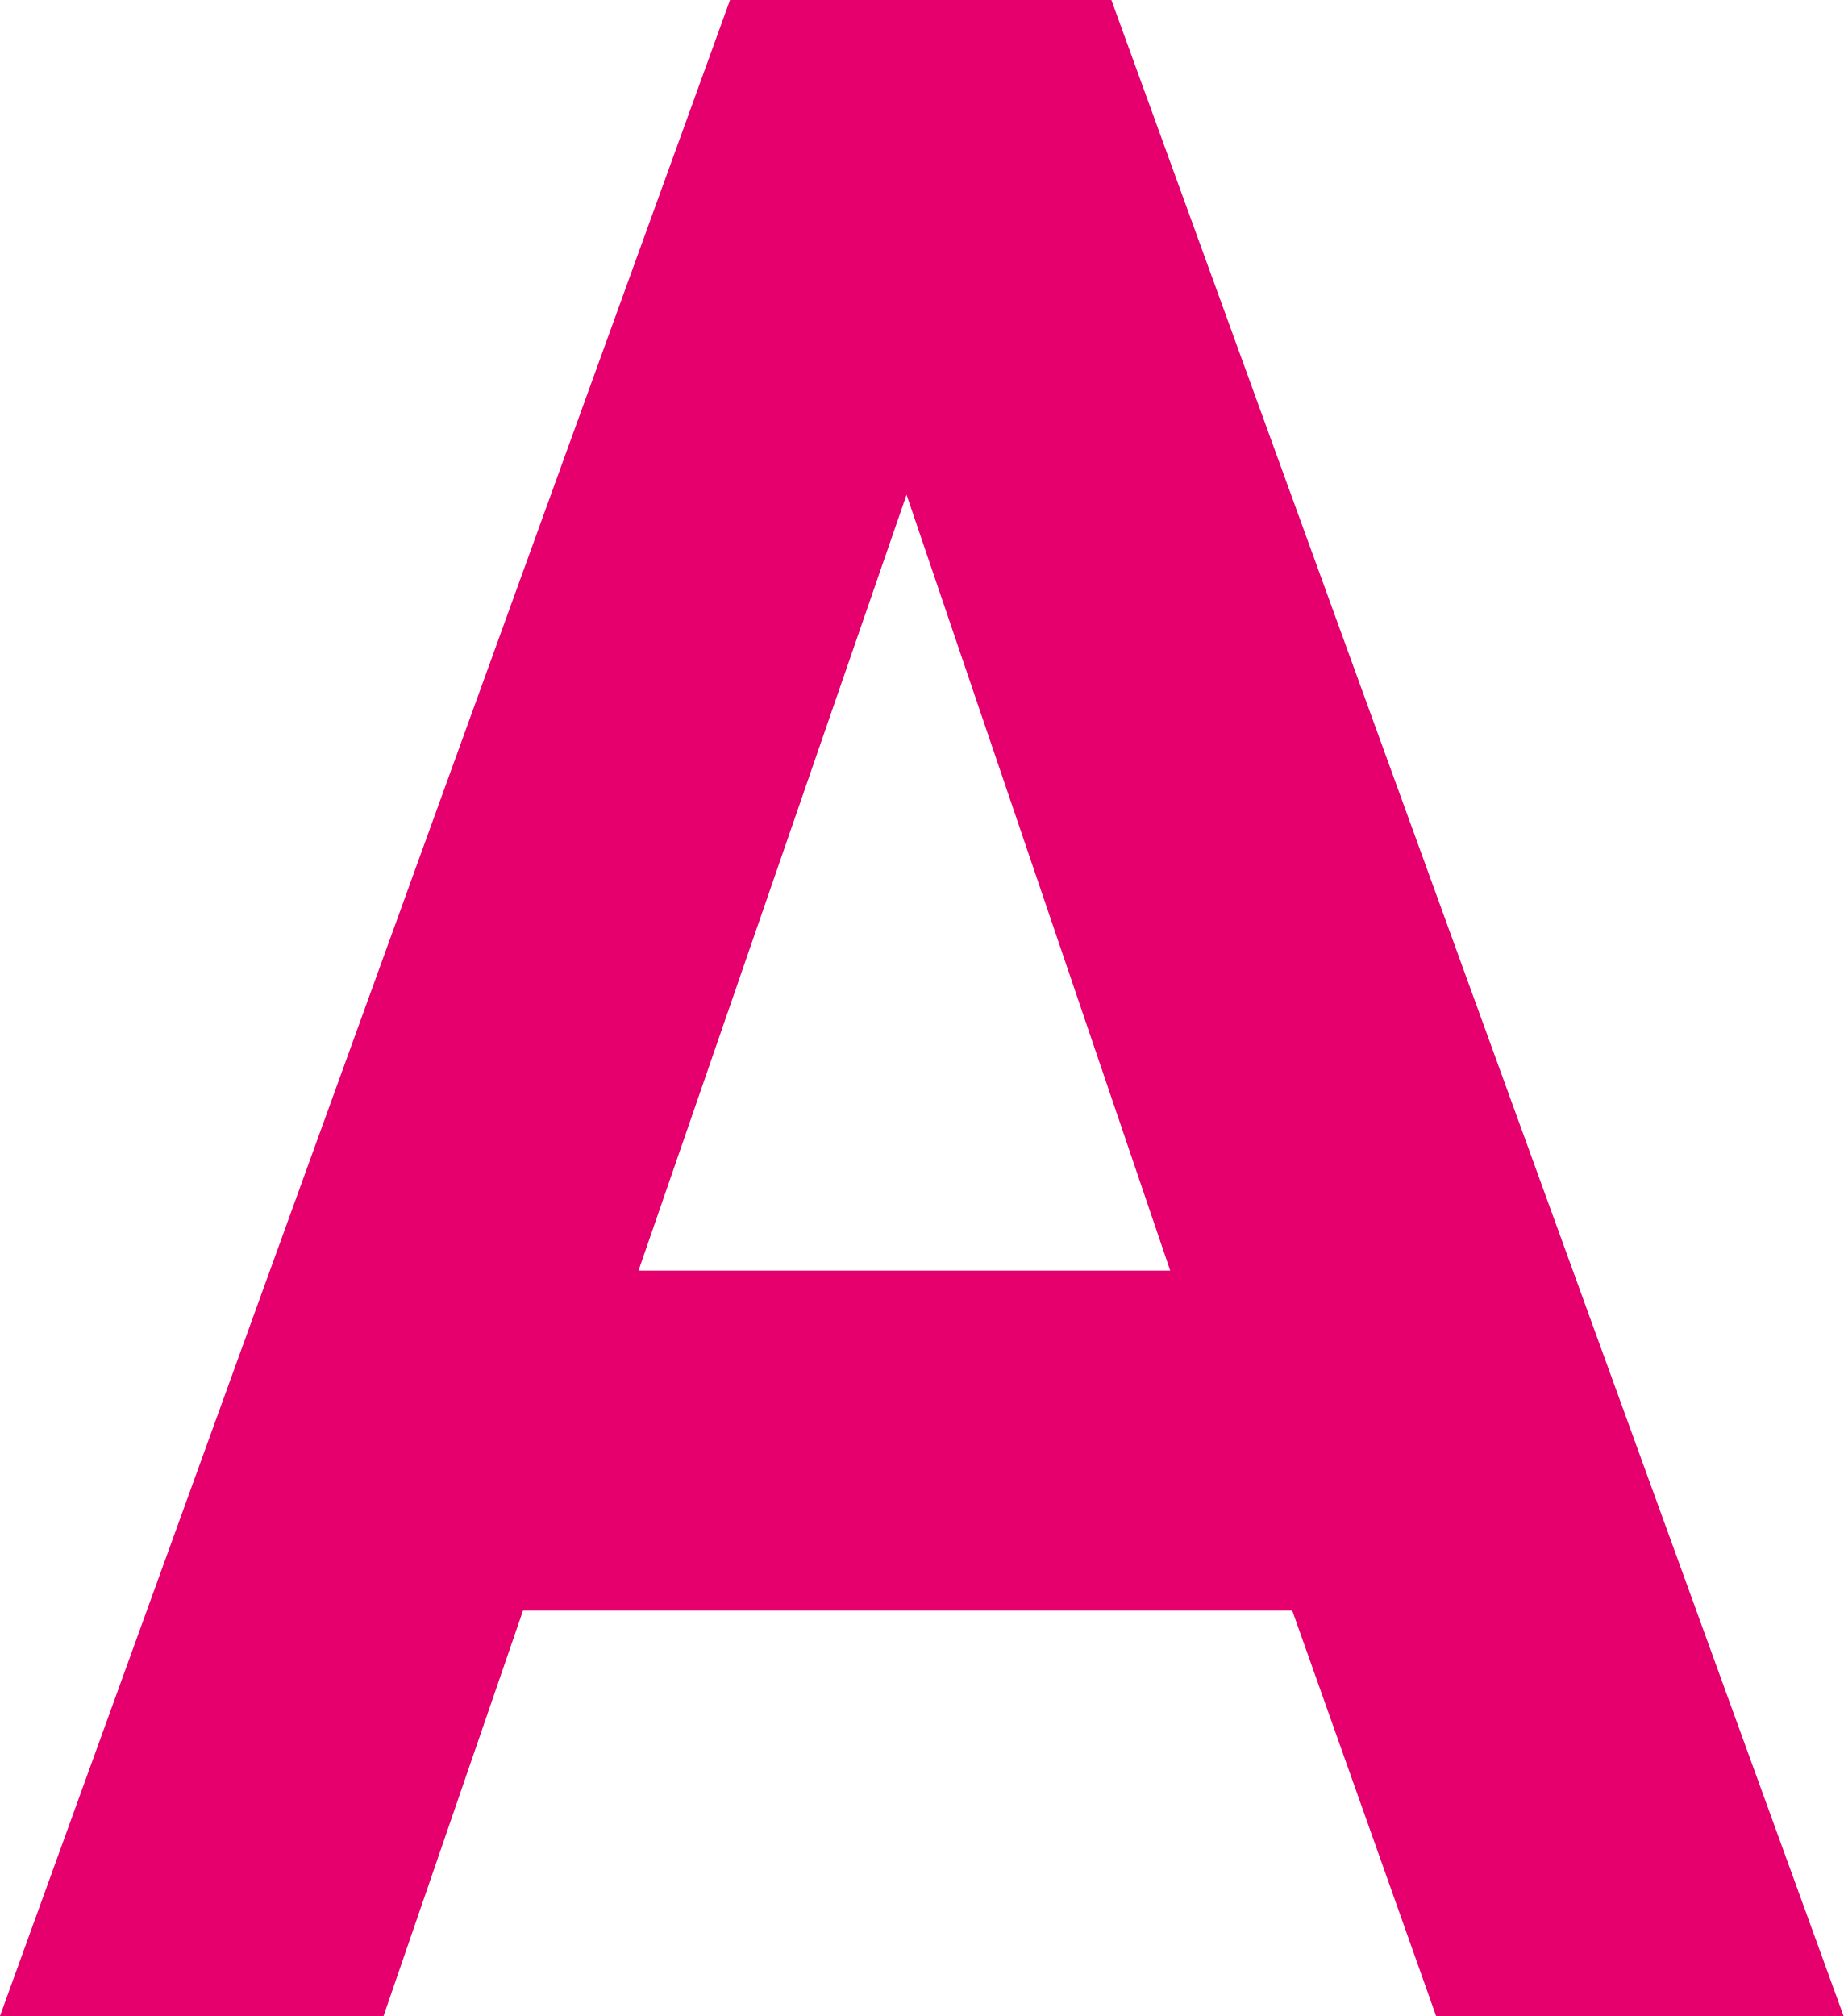
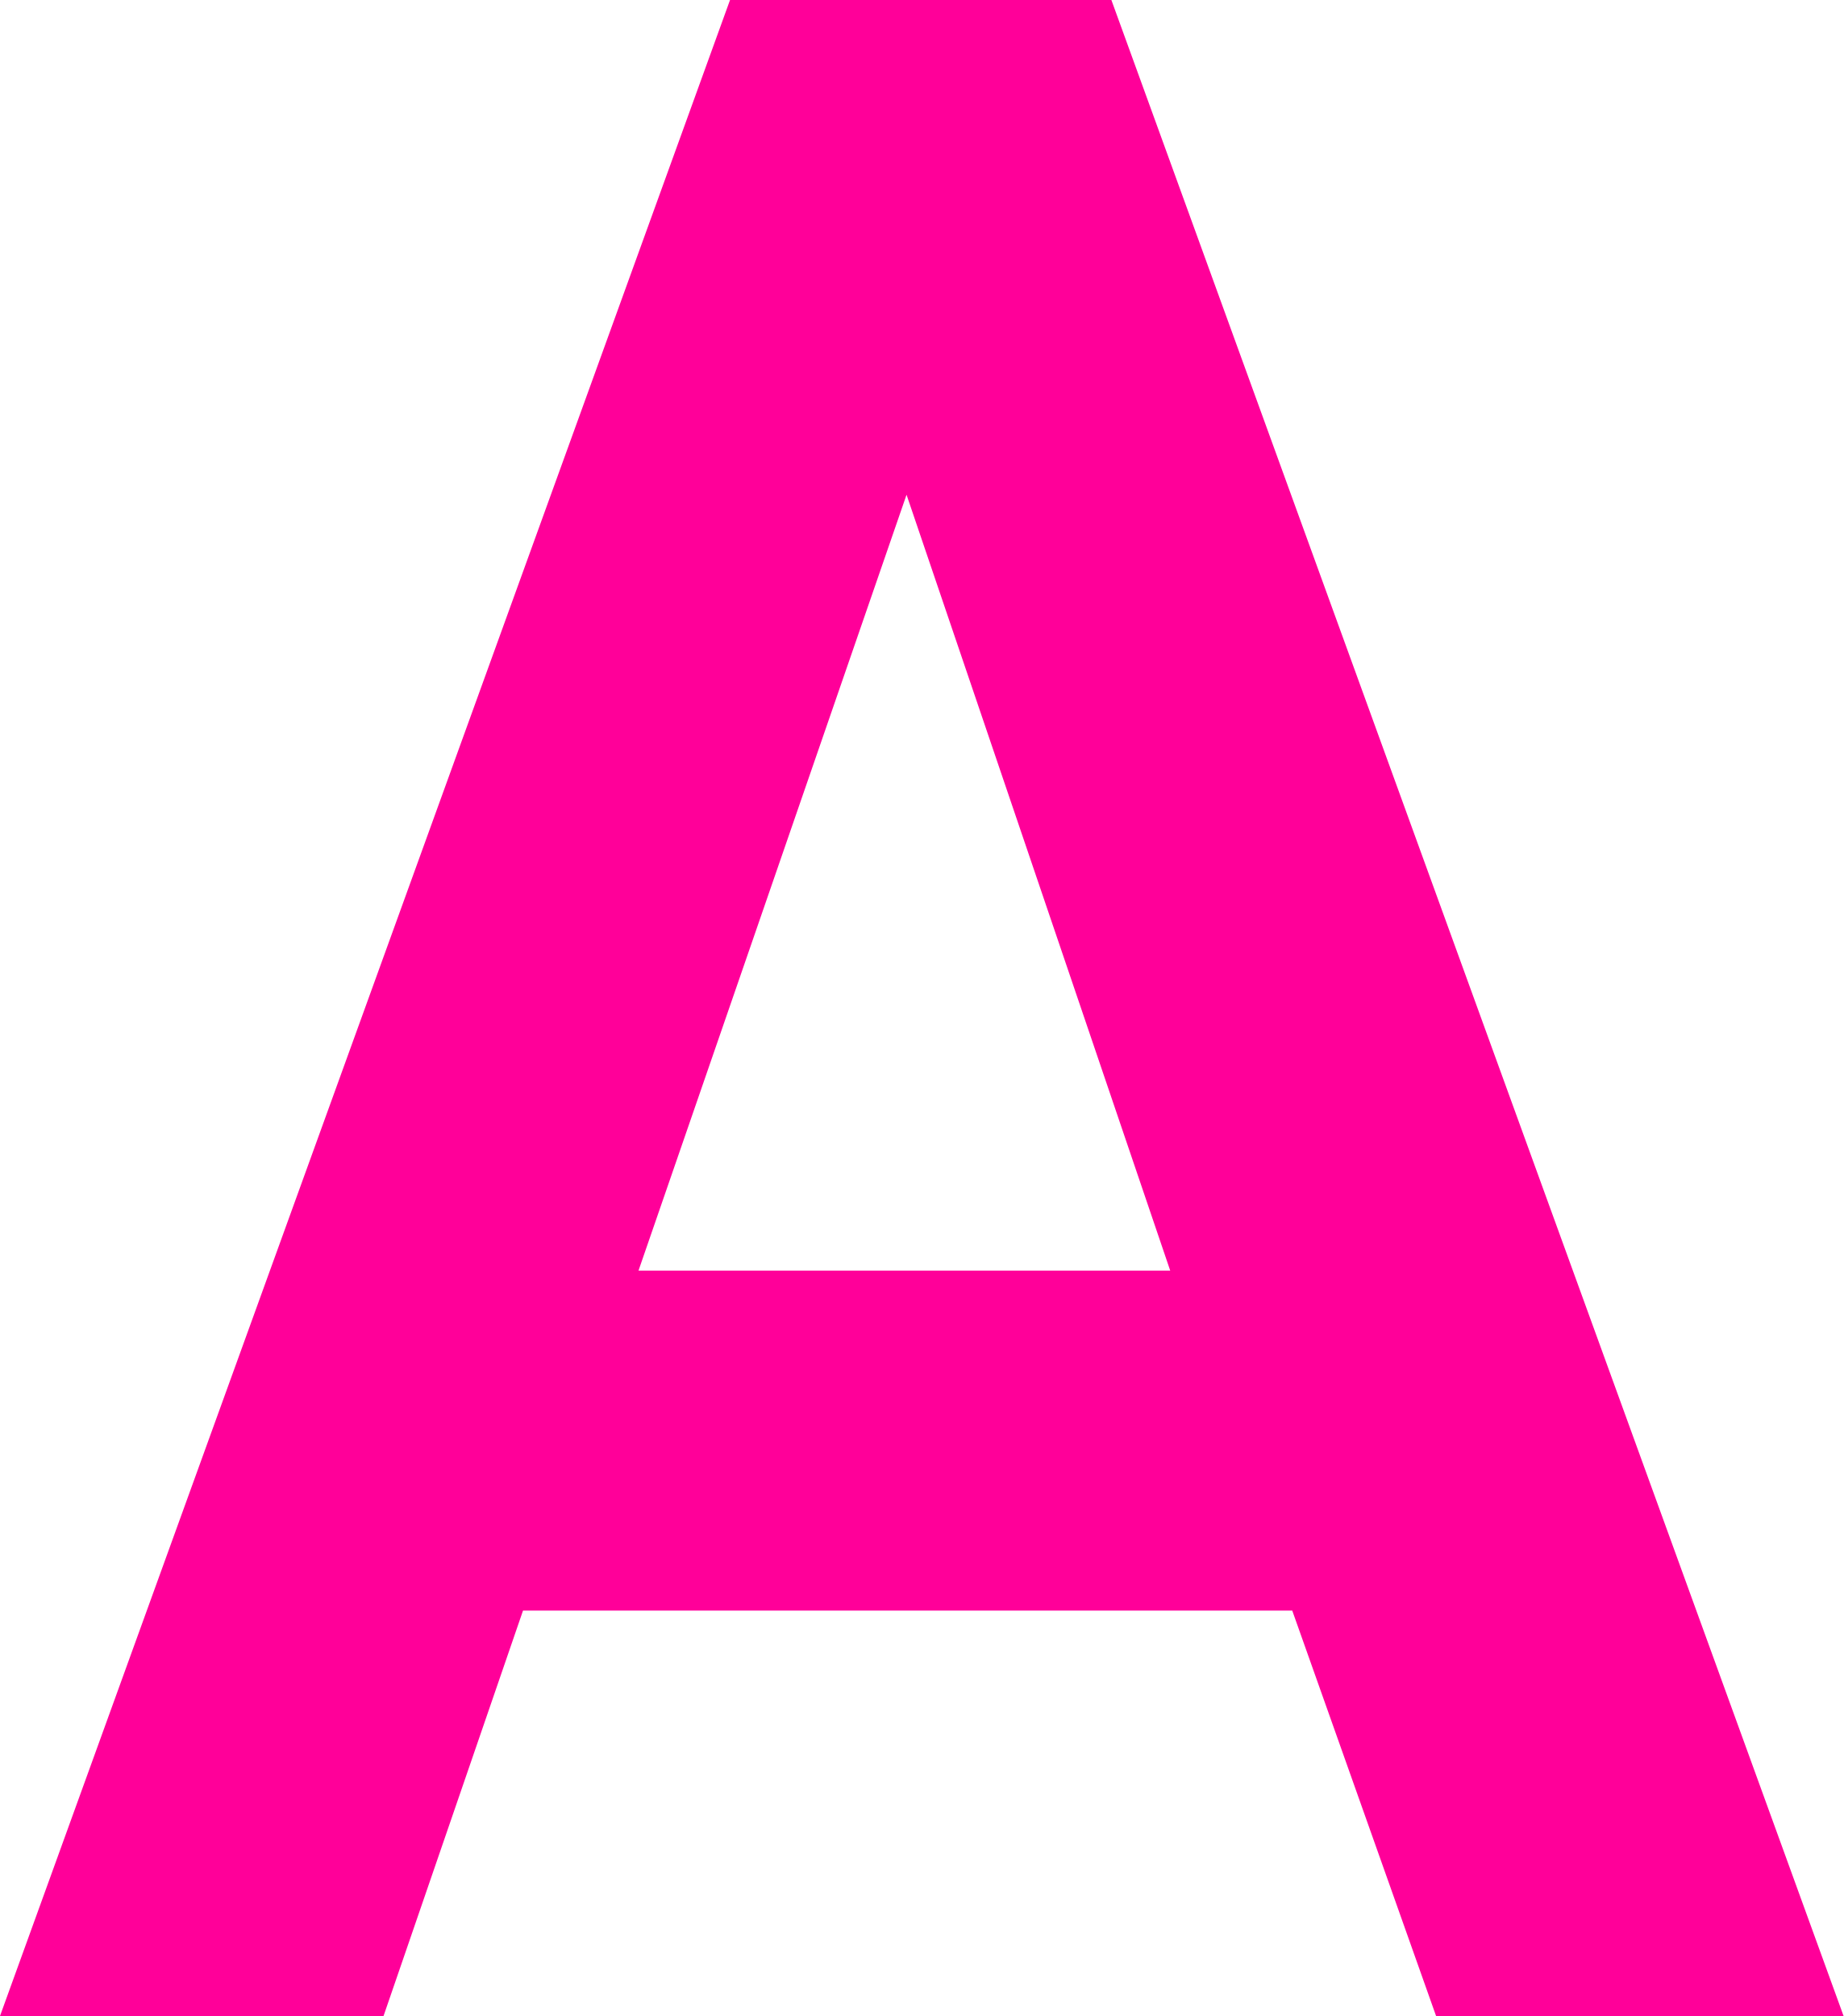
<svg xmlns="http://www.w3.org/2000/svg" version="1.1" id="Calque_1" x="0px" y="0px" viewBox="0 0 84.6 92.5" style="enable-background:new 0 0 84.6 92.5;" xml:space="preserve">
  <style type="text/css">
- 	.st0{fill:#E5006D;}
+ 	.st0{fill:#FF0099;}
</style>
  <path class="st0" d="M33.5,0L0,92.5h17.6L24,73.9h35.3l6.6,18.6h18.7L51,0H33.5z M29.3,58.3l12.3-35.6l12.1,35.6H29.3z" />
</svg>
